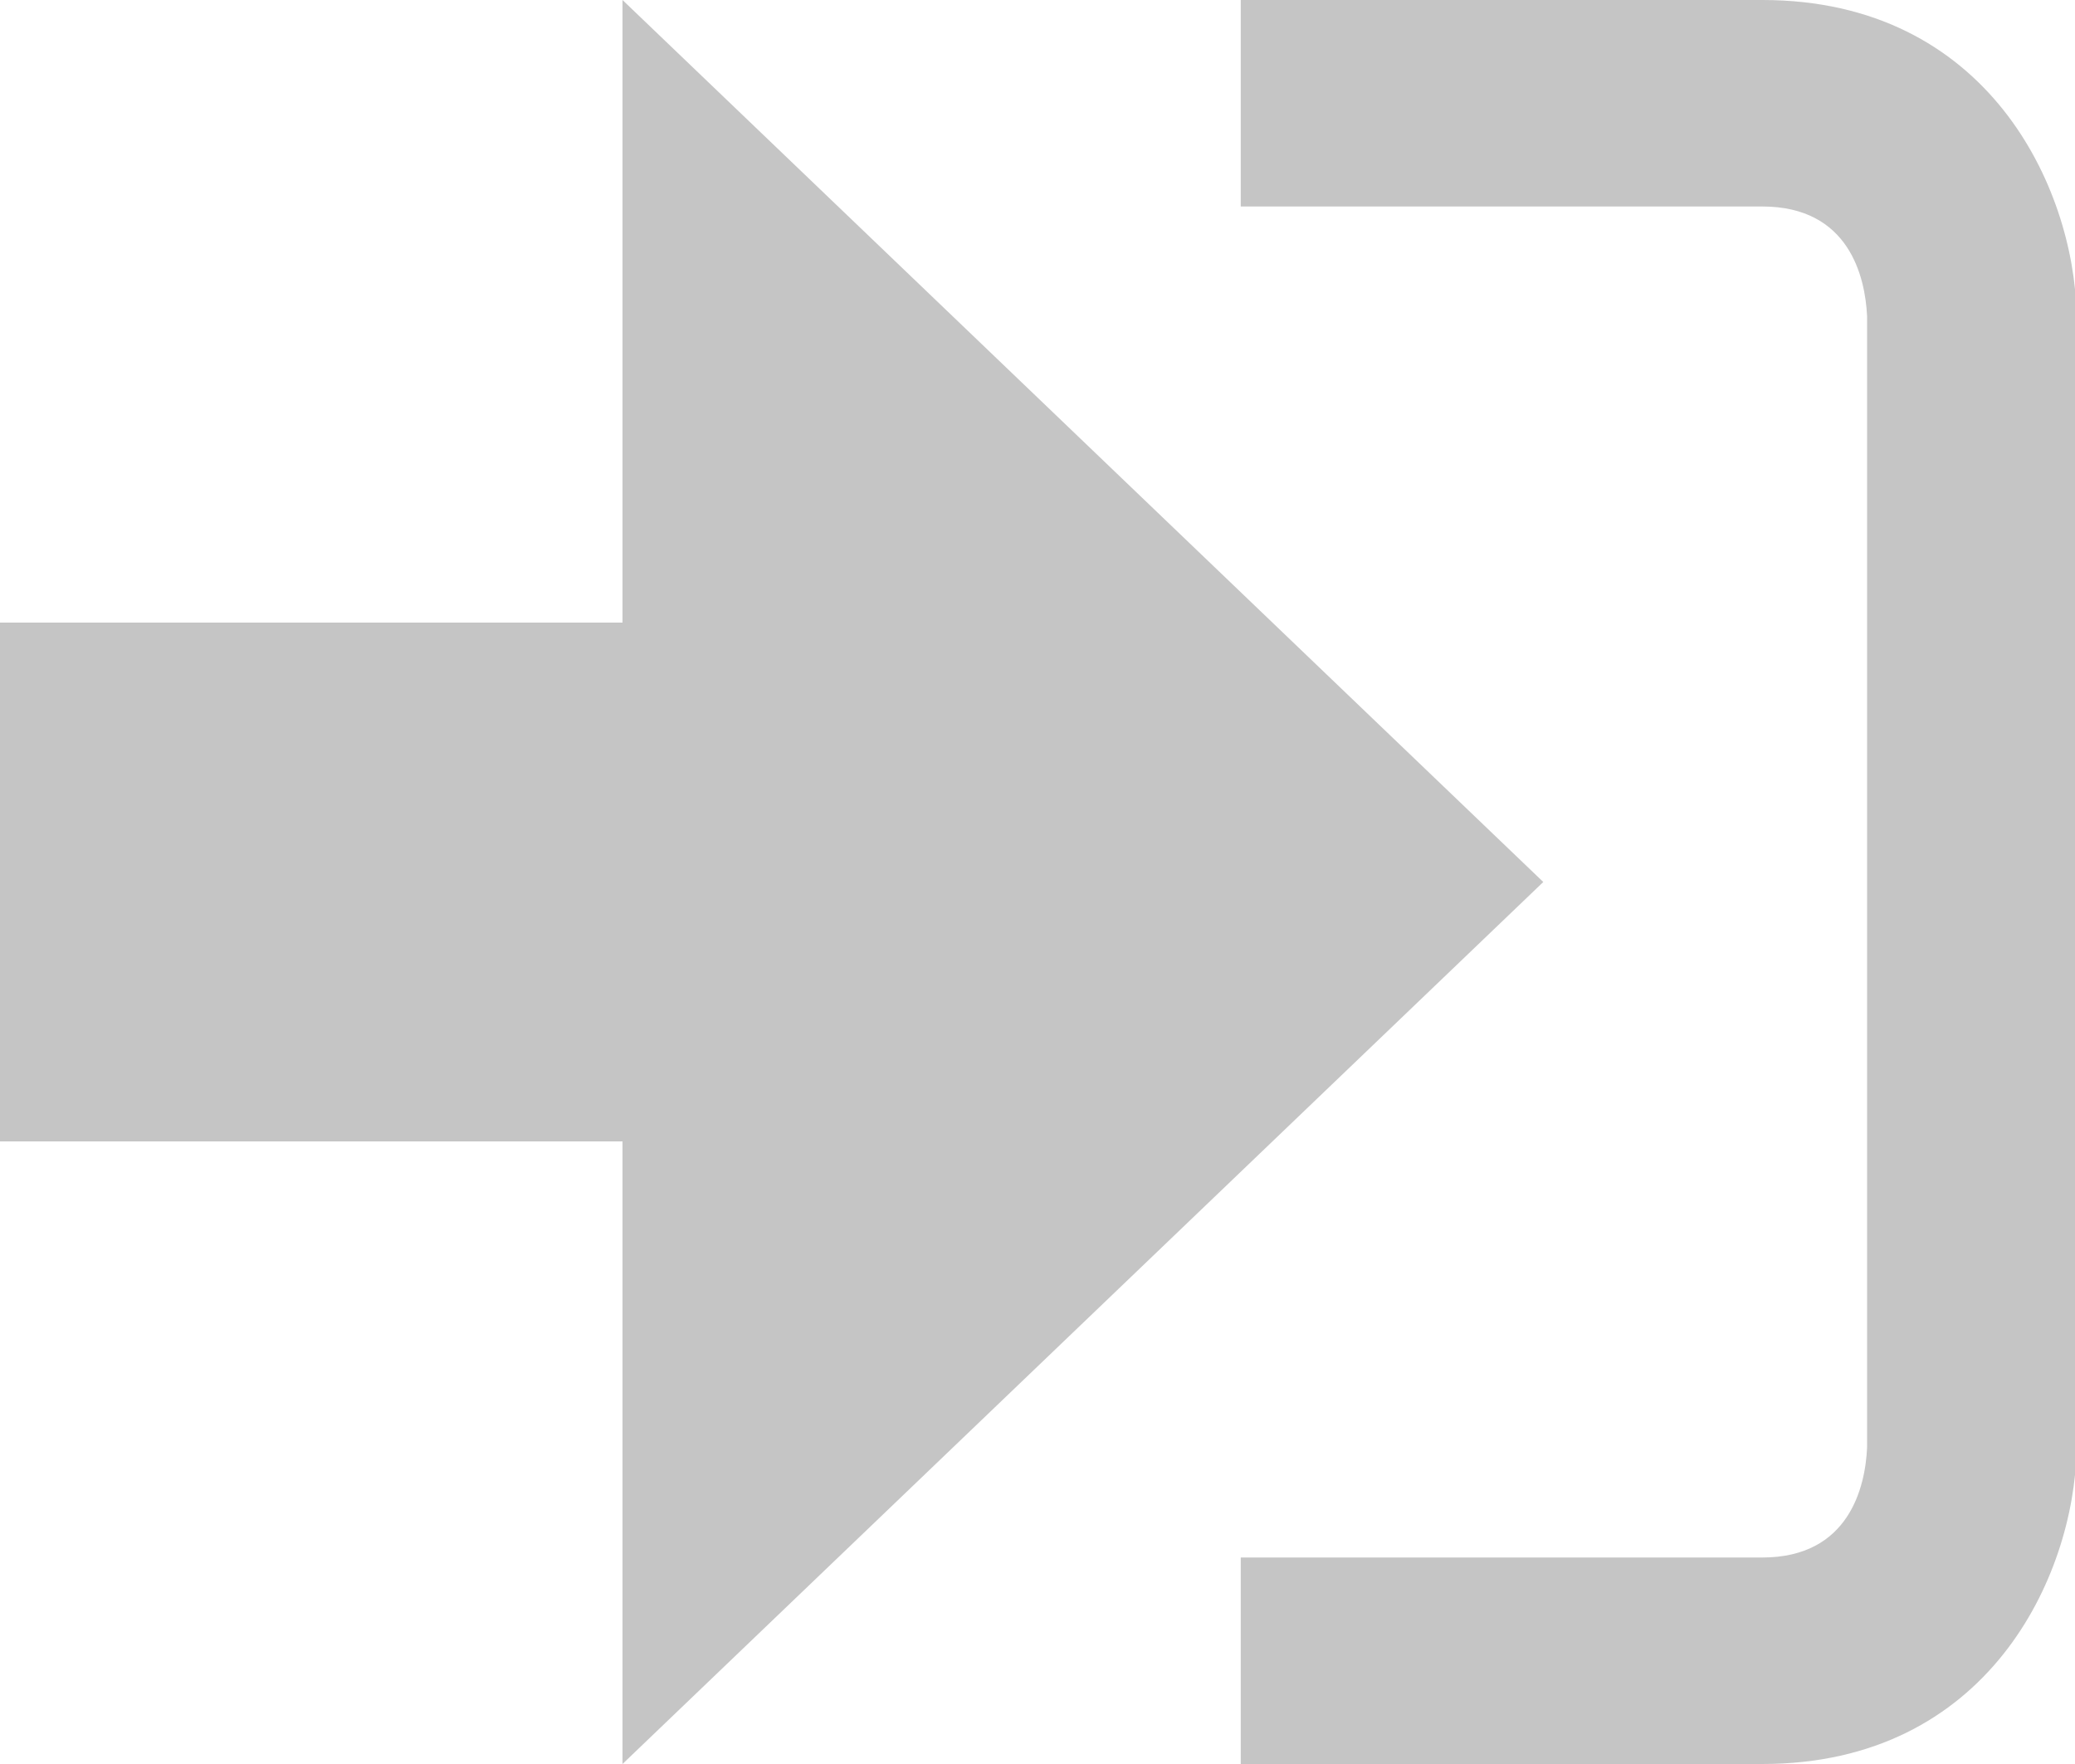
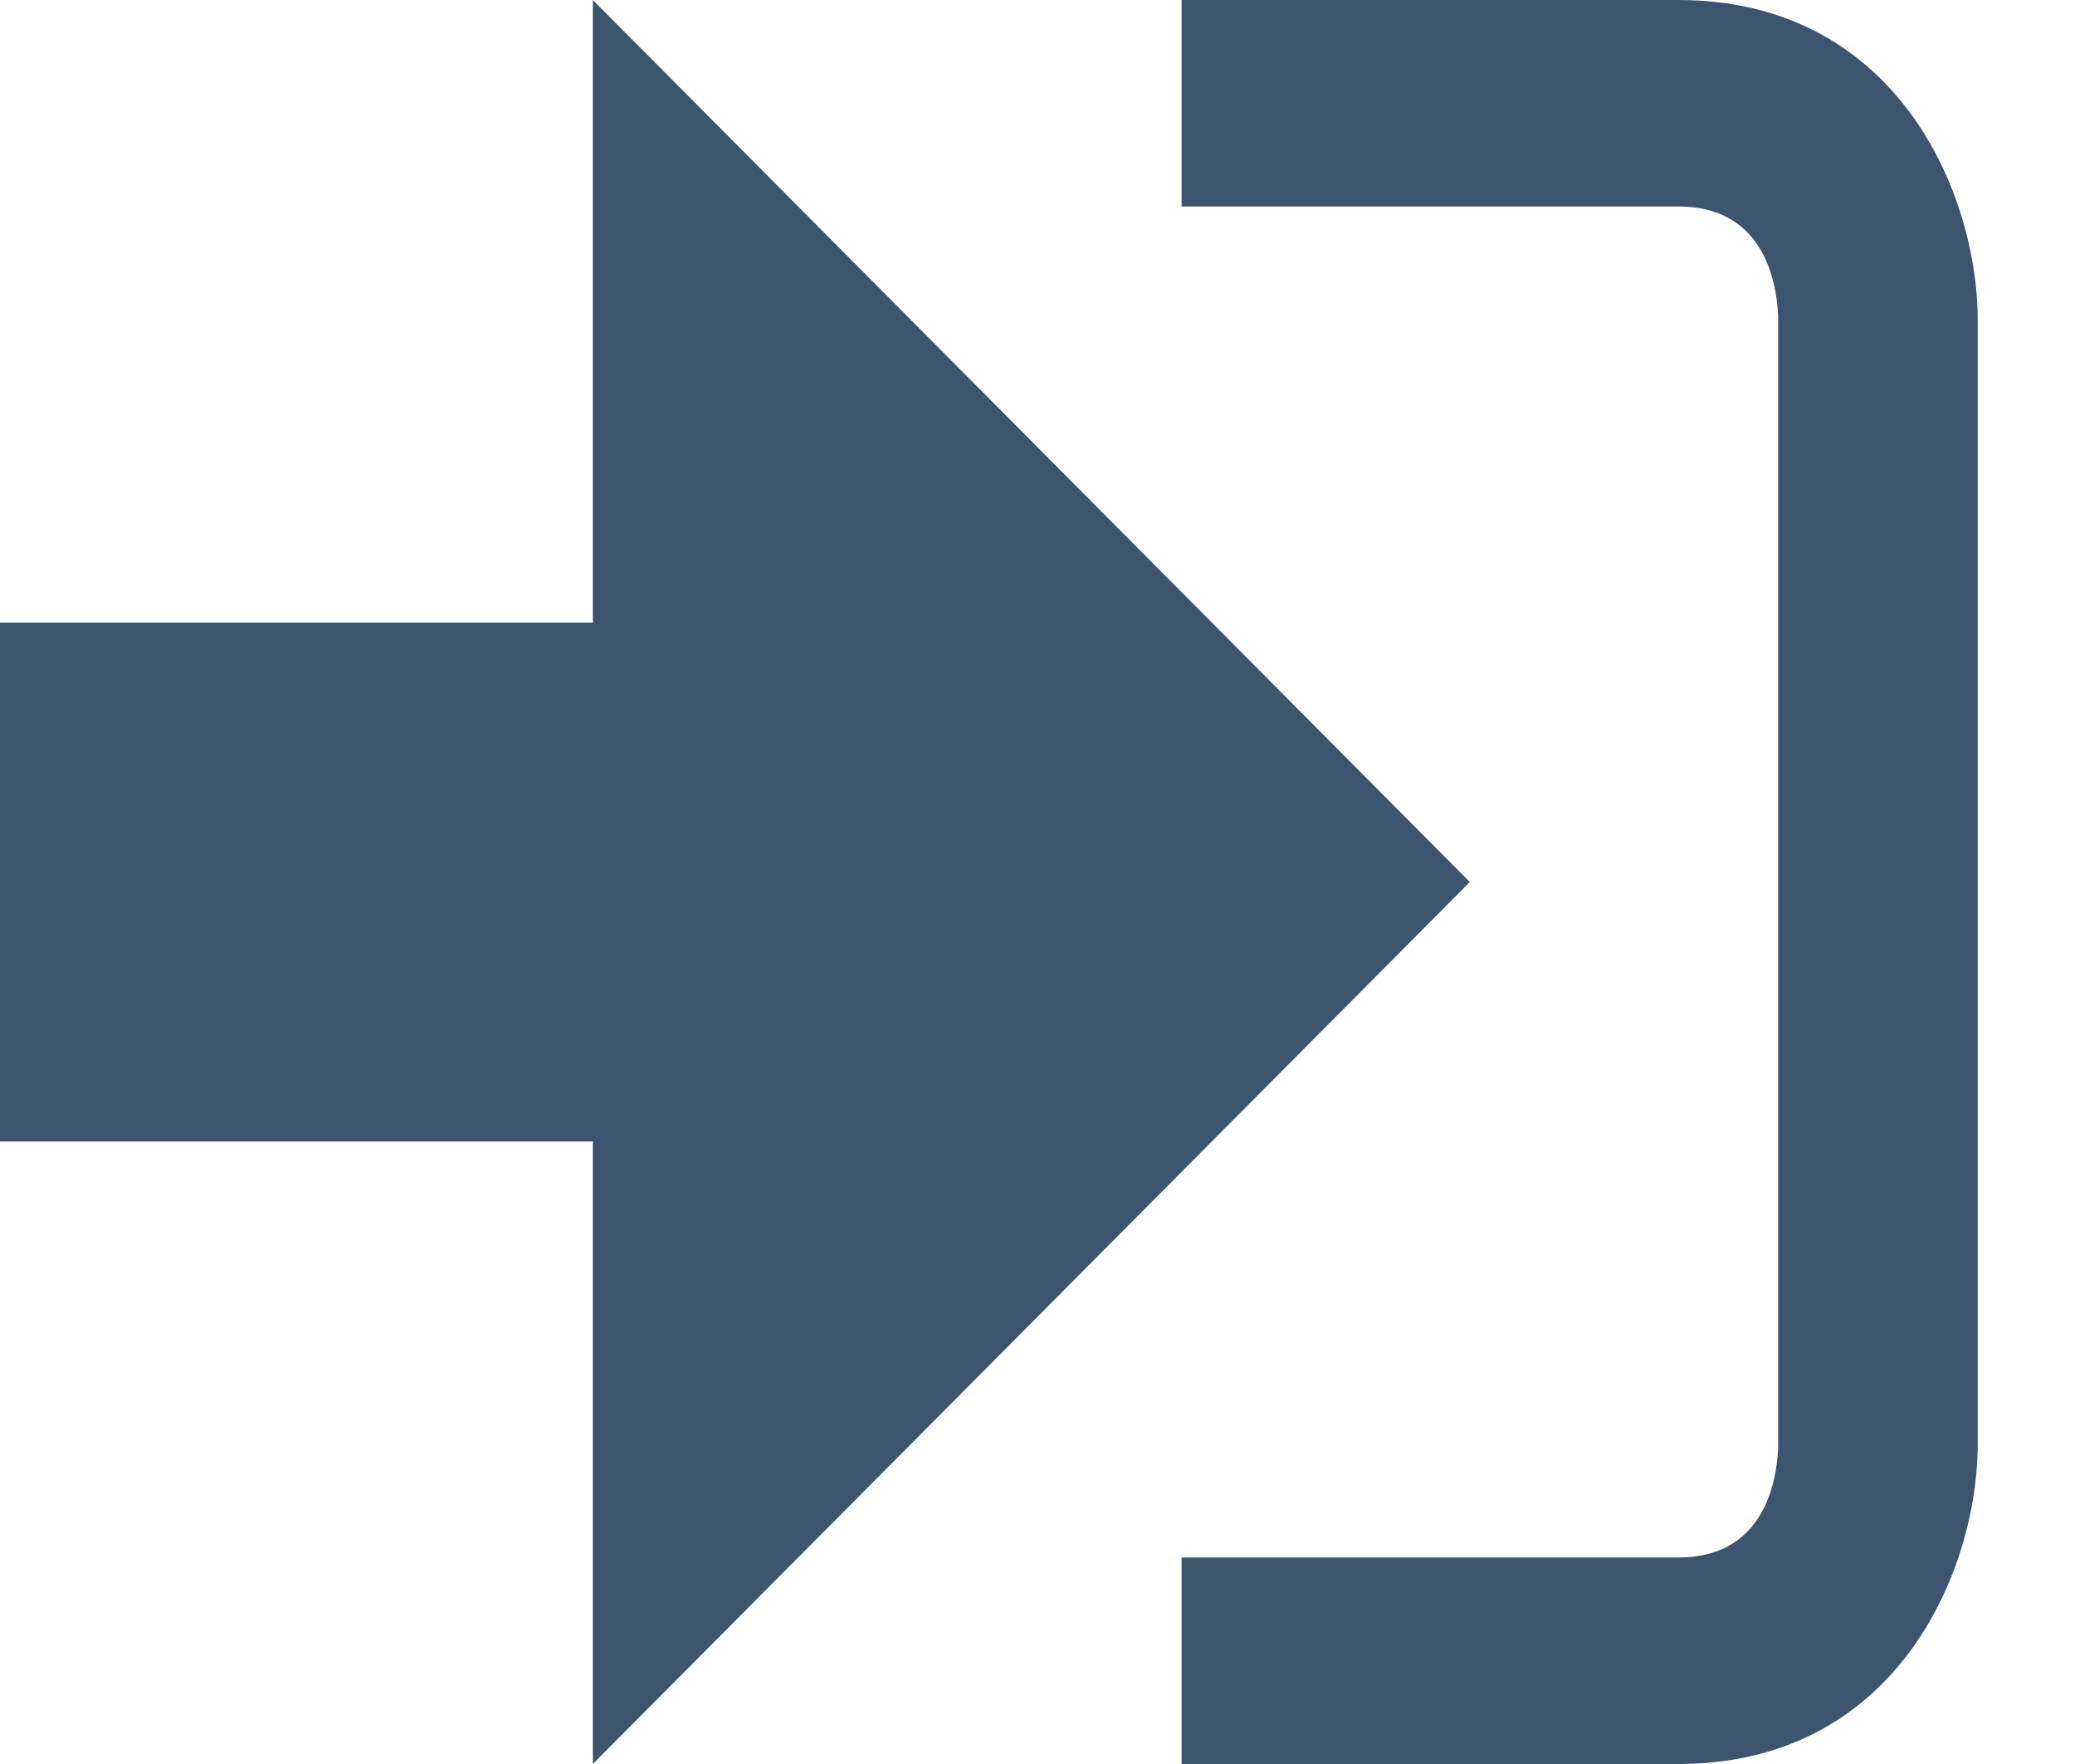
- <svg xmlns="http://www.w3.org/2000/svg" width="20" height="17" viewBox="0 0 20 17">
-   <path fill="#c5c5c5" d="M14.875 8.5L6 0v6H0v5h6v6z" />
-   <path fill="#c5c5c5" d="M16.986 15.01h-5.027V17h5.027c2.178 0 3.004-1.81 3.029-3.026V3.028C19.99 1.811 19.164 0 16.986 0h-5.027v1.99h5.027c.839 0 .992.681 1.01 1.057v10.904c-.017.376-.171 1.059-1.01 1.059z" />
+ <svg xmlns="http://www.w3.org/2000/svg" width="20" height="17" viewBox="0 0 20 17" fill="none">
+   <path d="M14.167 8.5L5.714 0V6H0V11H5.714V17L14.167 8.5Z" fill="#3D546F" />
+   <path d="M16.177 15.01H11.389V17H16.177C18.251 17 19.038 15.19 19.062 13.974V3.028C19.038 1.811 18.251 0 16.177 0H11.389V1.99H16.177C16.976 1.99 17.122 2.671 17.139 3.047V13.951C17.123 14.327 16.976 15.01 16.177 15.01Z" fill="#3D546F" />
</svg>
